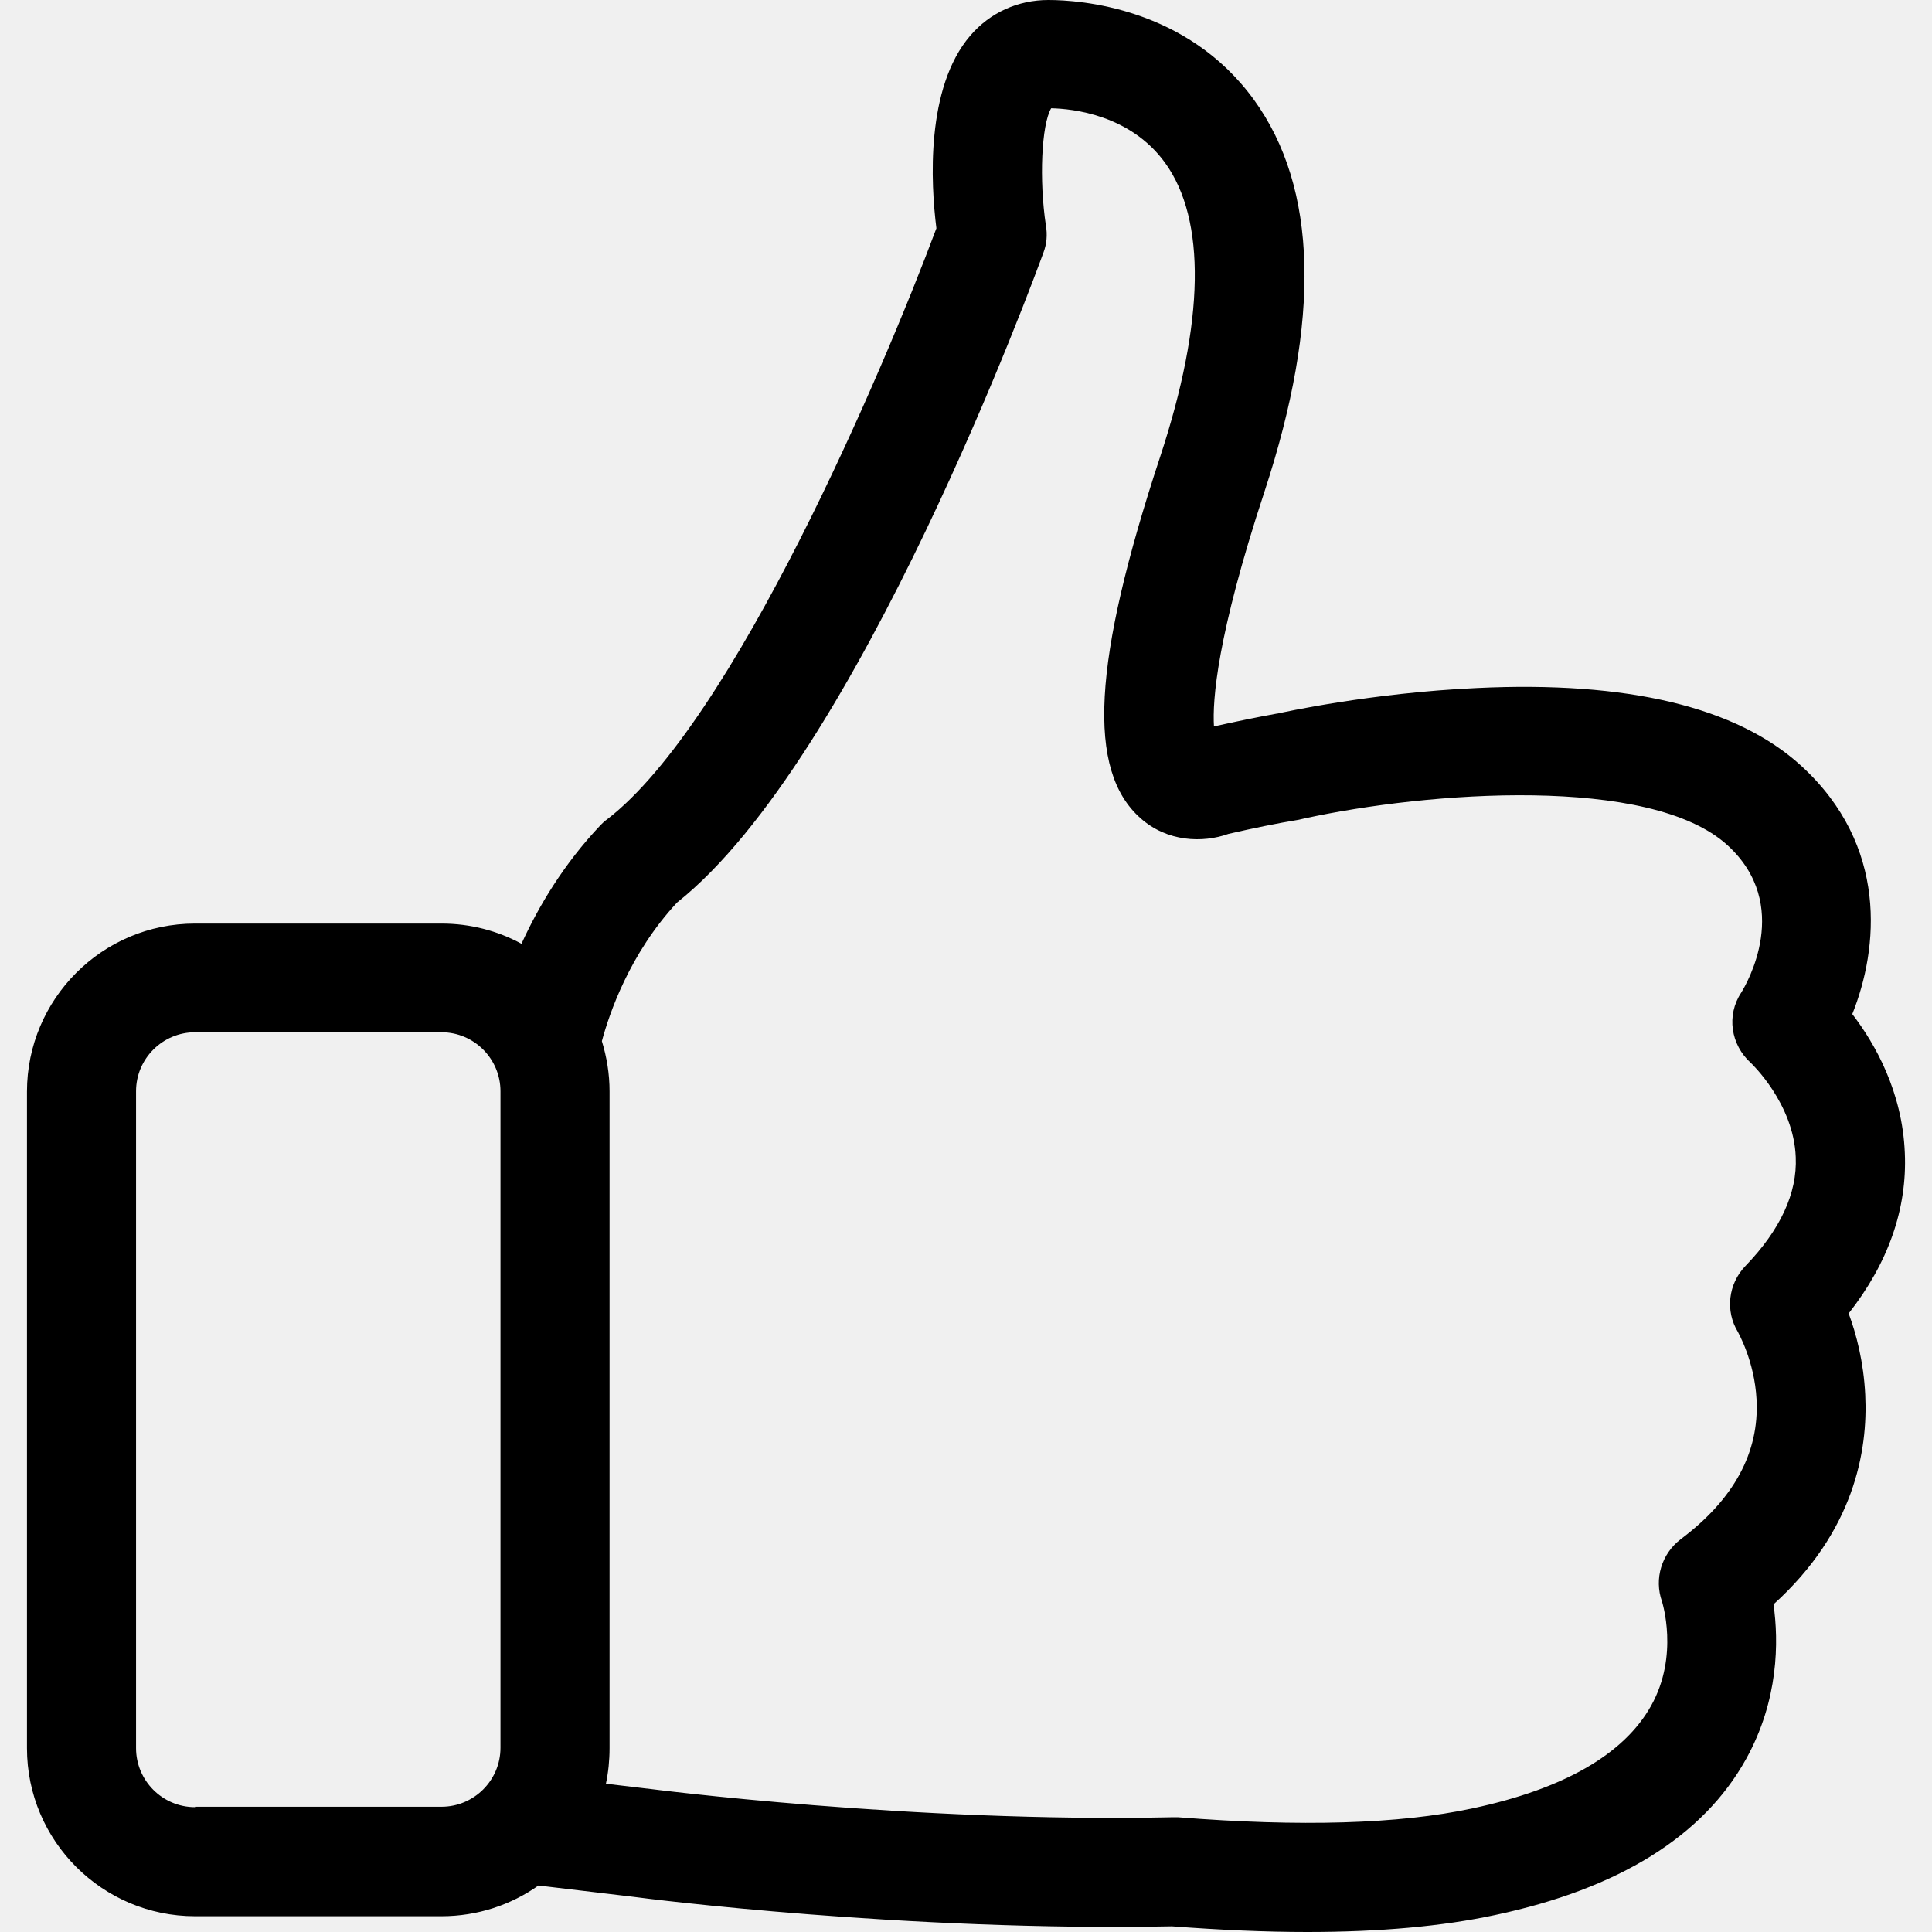
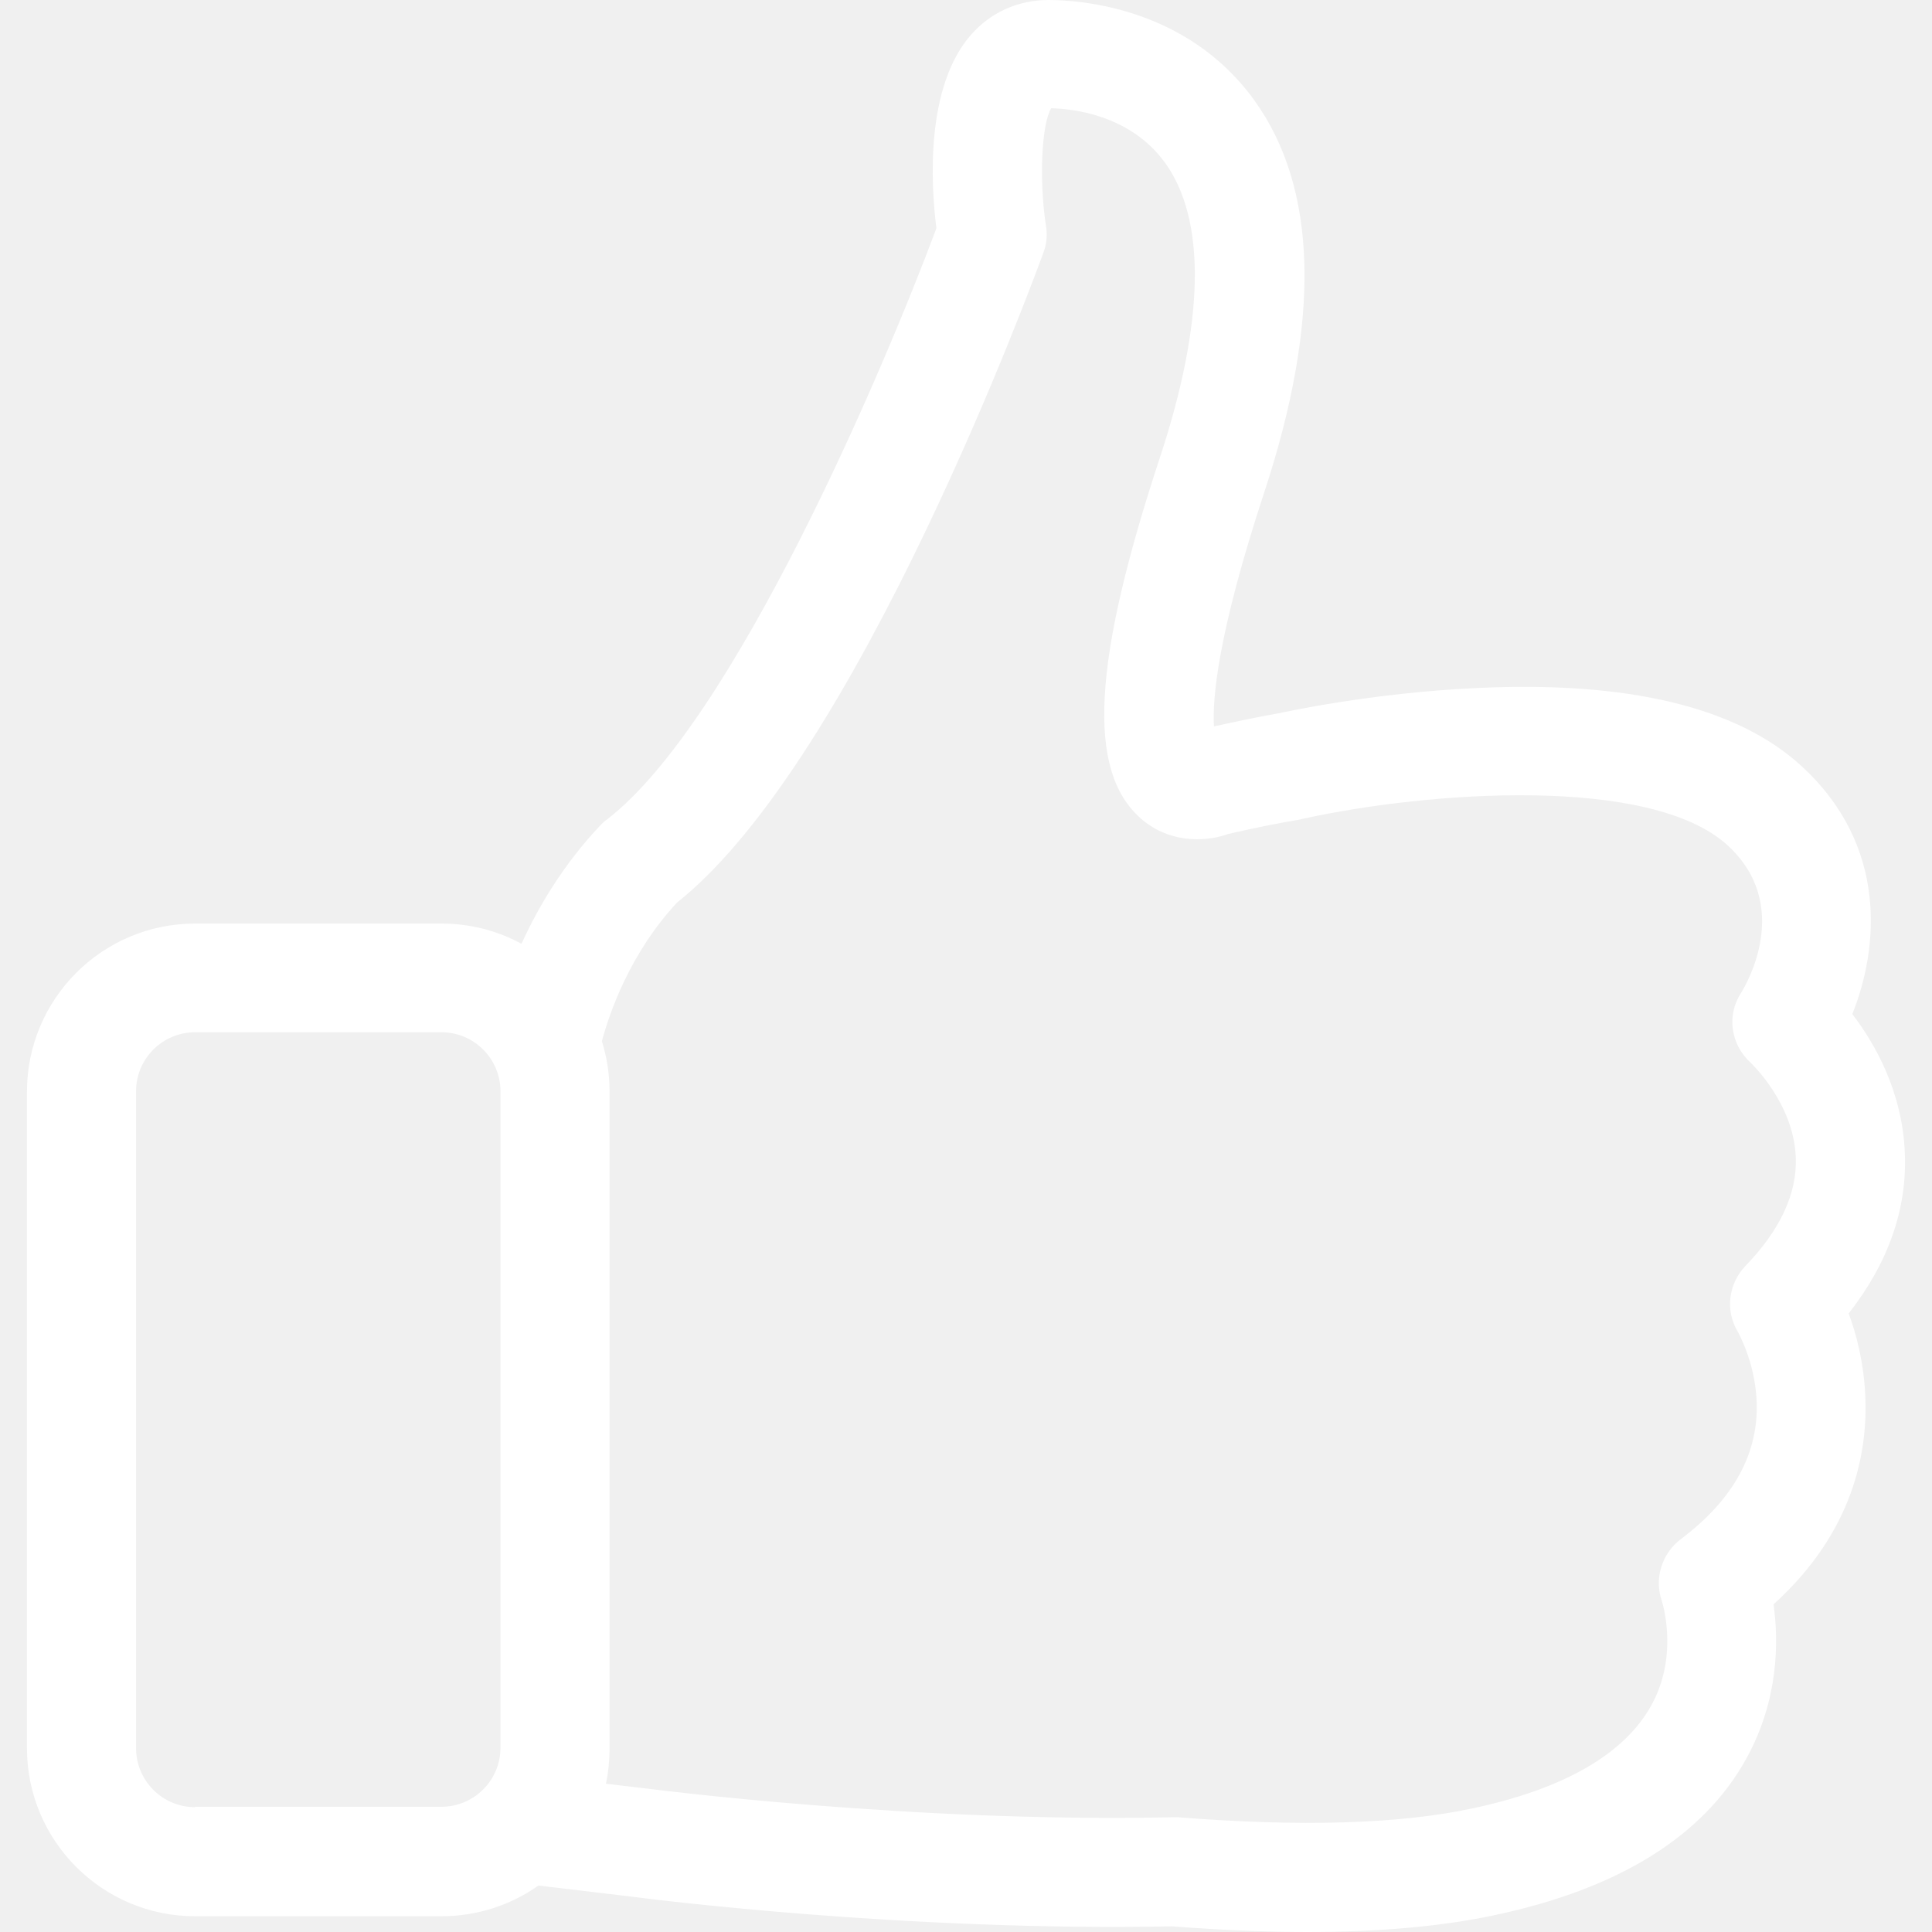
- <svg xmlns="http://www.w3.org/2000/svg" version="1.1" id="Capa_1" x="0px" y="0px" viewBox="0 0 478.2 478.2" style="enable-background:new 0 0 478.2 478.2;" xml:space="preserve">
+ <svg xmlns="http://www.w3.org/2000/svg" fill="#FFF" version="1.1" id="Capa_1" x="0px" y="0px" viewBox="0 0 478.2 478.2" style="enable-background:new 0 0 478.2 478.2;" xml:space="preserve">
  <g>
    <path d="M457.575,325.1c9.8-12.5,14.5-25.9,13.9-39.7c-0.6-15.2-7.4-27.1-13-34.4c6.5-16.2,9-41.7-12.7-61.5   c-15.9-14.5-42.9-21-80.3-19.2c-26.3,1.2-48.3,6.1-49.2,6.3h-0.1c-5,0.9-10.3,2-15.7,3.2c-0.4-6.4,0.7-22.3,12.5-58.1   c14-42.6,13.2-75.2-2.6-97c-16.6-22.9-43.1-24.7-50.9-24.7c-7.5,0-14.4,3.1-19.3,8.8c-11.1,12.9-9.8,36.7-8.4,47.7   c-13.2,35.4-50.2,122.2-81.5,146.3c-0.6,0.4-1.1,0.9-1.6,1.4c-9.2,9.7-15.4,20.2-19.6,29.4c-5.9-3.2-12.6-5-19.8-5h-61   c-23,0-41.6,18.7-41.6,41.6v162.5c0,23,18.7,41.6,41.6,41.6h61c8.9,0,17.2-2.8,24-7.6l23.5,2.8c3.6,0.5,67.6,8.6,133.3,7.3   c11.9,0.9,23.1,1.4,33.5,1.4c17.9,0,33.5-1.4,46.5-4.2c30.6-6.5,51.5-19.5,62.1-38.6c8.1-14.6,8.1-29.1,6.8-38.3   c19.9-18,23.4-37.9,22.7-51.9C461.275,337.1,459.475,330.2,457.575,325.1z M48.275,447.3c-8.1,0-14.6-6.6-14.6-14.6V270.1   c0-8.1,6.6-14.6,14.6-14.6h61c8.1,0,14.6,6.6,14.6,14.6v162.5c0,8.1-6.6,14.6-14.6,14.6h-61V447.3z M431.975,313.4   c-4.2,4.4-5,11.1-1.8,16.3c0,0.1,4.1,7.1,4.6,16.7c0.7,13.1-5.6,24.7-18.8,34.6c-4.7,3.6-6.6,9.8-4.6,15.4c0,0.1,4.3,13.3-2.7,25.8   c-6.7,12-21.6,20.6-44.2,25.4c-18.1,3.9-42.7,4.6-72.9,2.2c-0.4,0-0.9,0-1.4,0c-64.3,1.4-129.3-7-130-7.1h-0.1l-10.1-1.2   c0.6-2.8,0.9-5.8,0.9-8.8V270.1c0-4.3-0.7-8.5-1.9-12.4c1.8-6.7,6.8-21.6,18.6-34.3c44.9-35.6,88.8-155.7,90.7-160.9   c0.8-2.1,1-4.4,0.6-6.7c-1.7-11.2-1.1-24.9,1.3-29c5.3,0.1,19.6,1.6,28.2,13.5c10.2,14.1,9.8,39.3-1.2,72.7   c-16.8,50.9-18.2,77.7-4.9,89.5c6.6,5.9,15.4,6.2,21.8,3.9c6.1-1.4,11.9-2.6,17.4-3.5c0.4-0.1,0.9-0.2,1.3-0.3   c30.7-6.7,85.7-10.8,104.8,6.6c16.2,14.8,4.7,34.4,3.4,36.5c-3.7,5.6-2.6,12.9,2.4,17.4c0.1,0.1,10.6,10,11.1,23.3   C444.875,295.3,440.675,304.4,431.975,313.4z" />
  </g>
  <g>
</g>
  <g>
</g>
  <g>
</g>
  <g>
</g>
  <g>
</g>
  <g>
</g>
  <g>
</g>
  <g>
</g>
  <g>
</g>
  <g>
</g>
  <g>
</g>
  <g>
</g>
  <g>
</g>
  <g>
</g>
  <g>
</g>
</svg>
